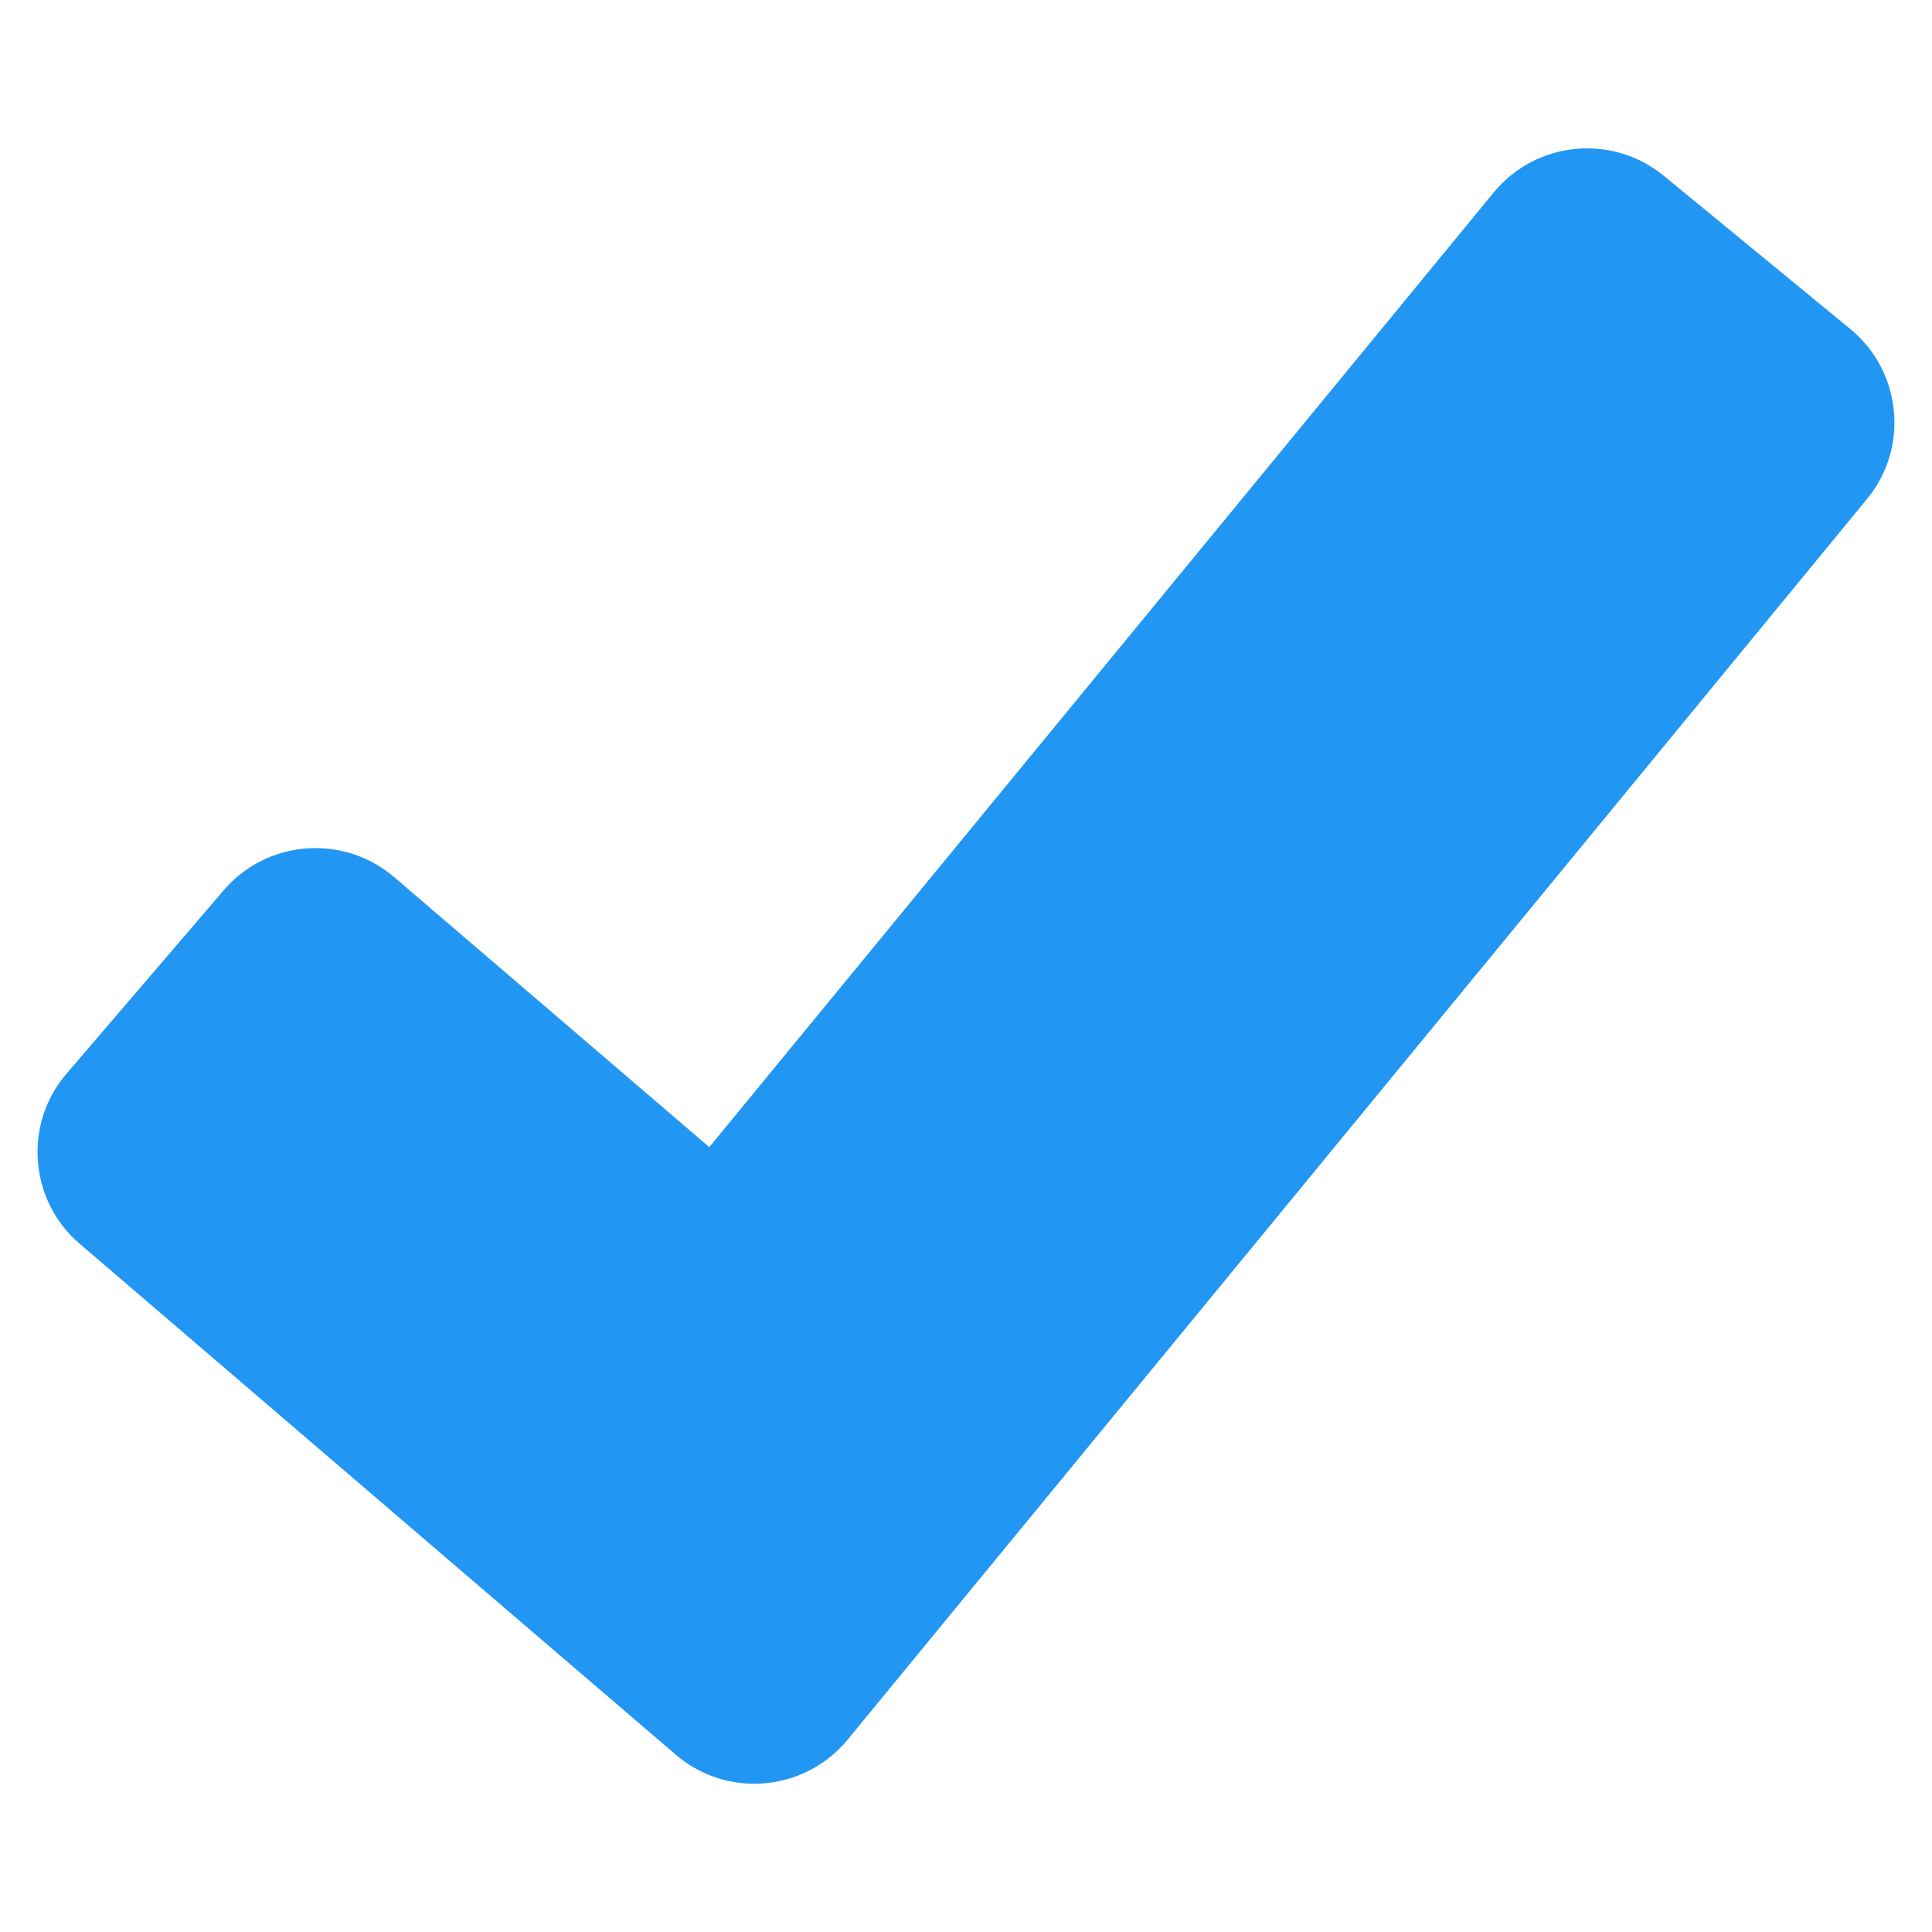
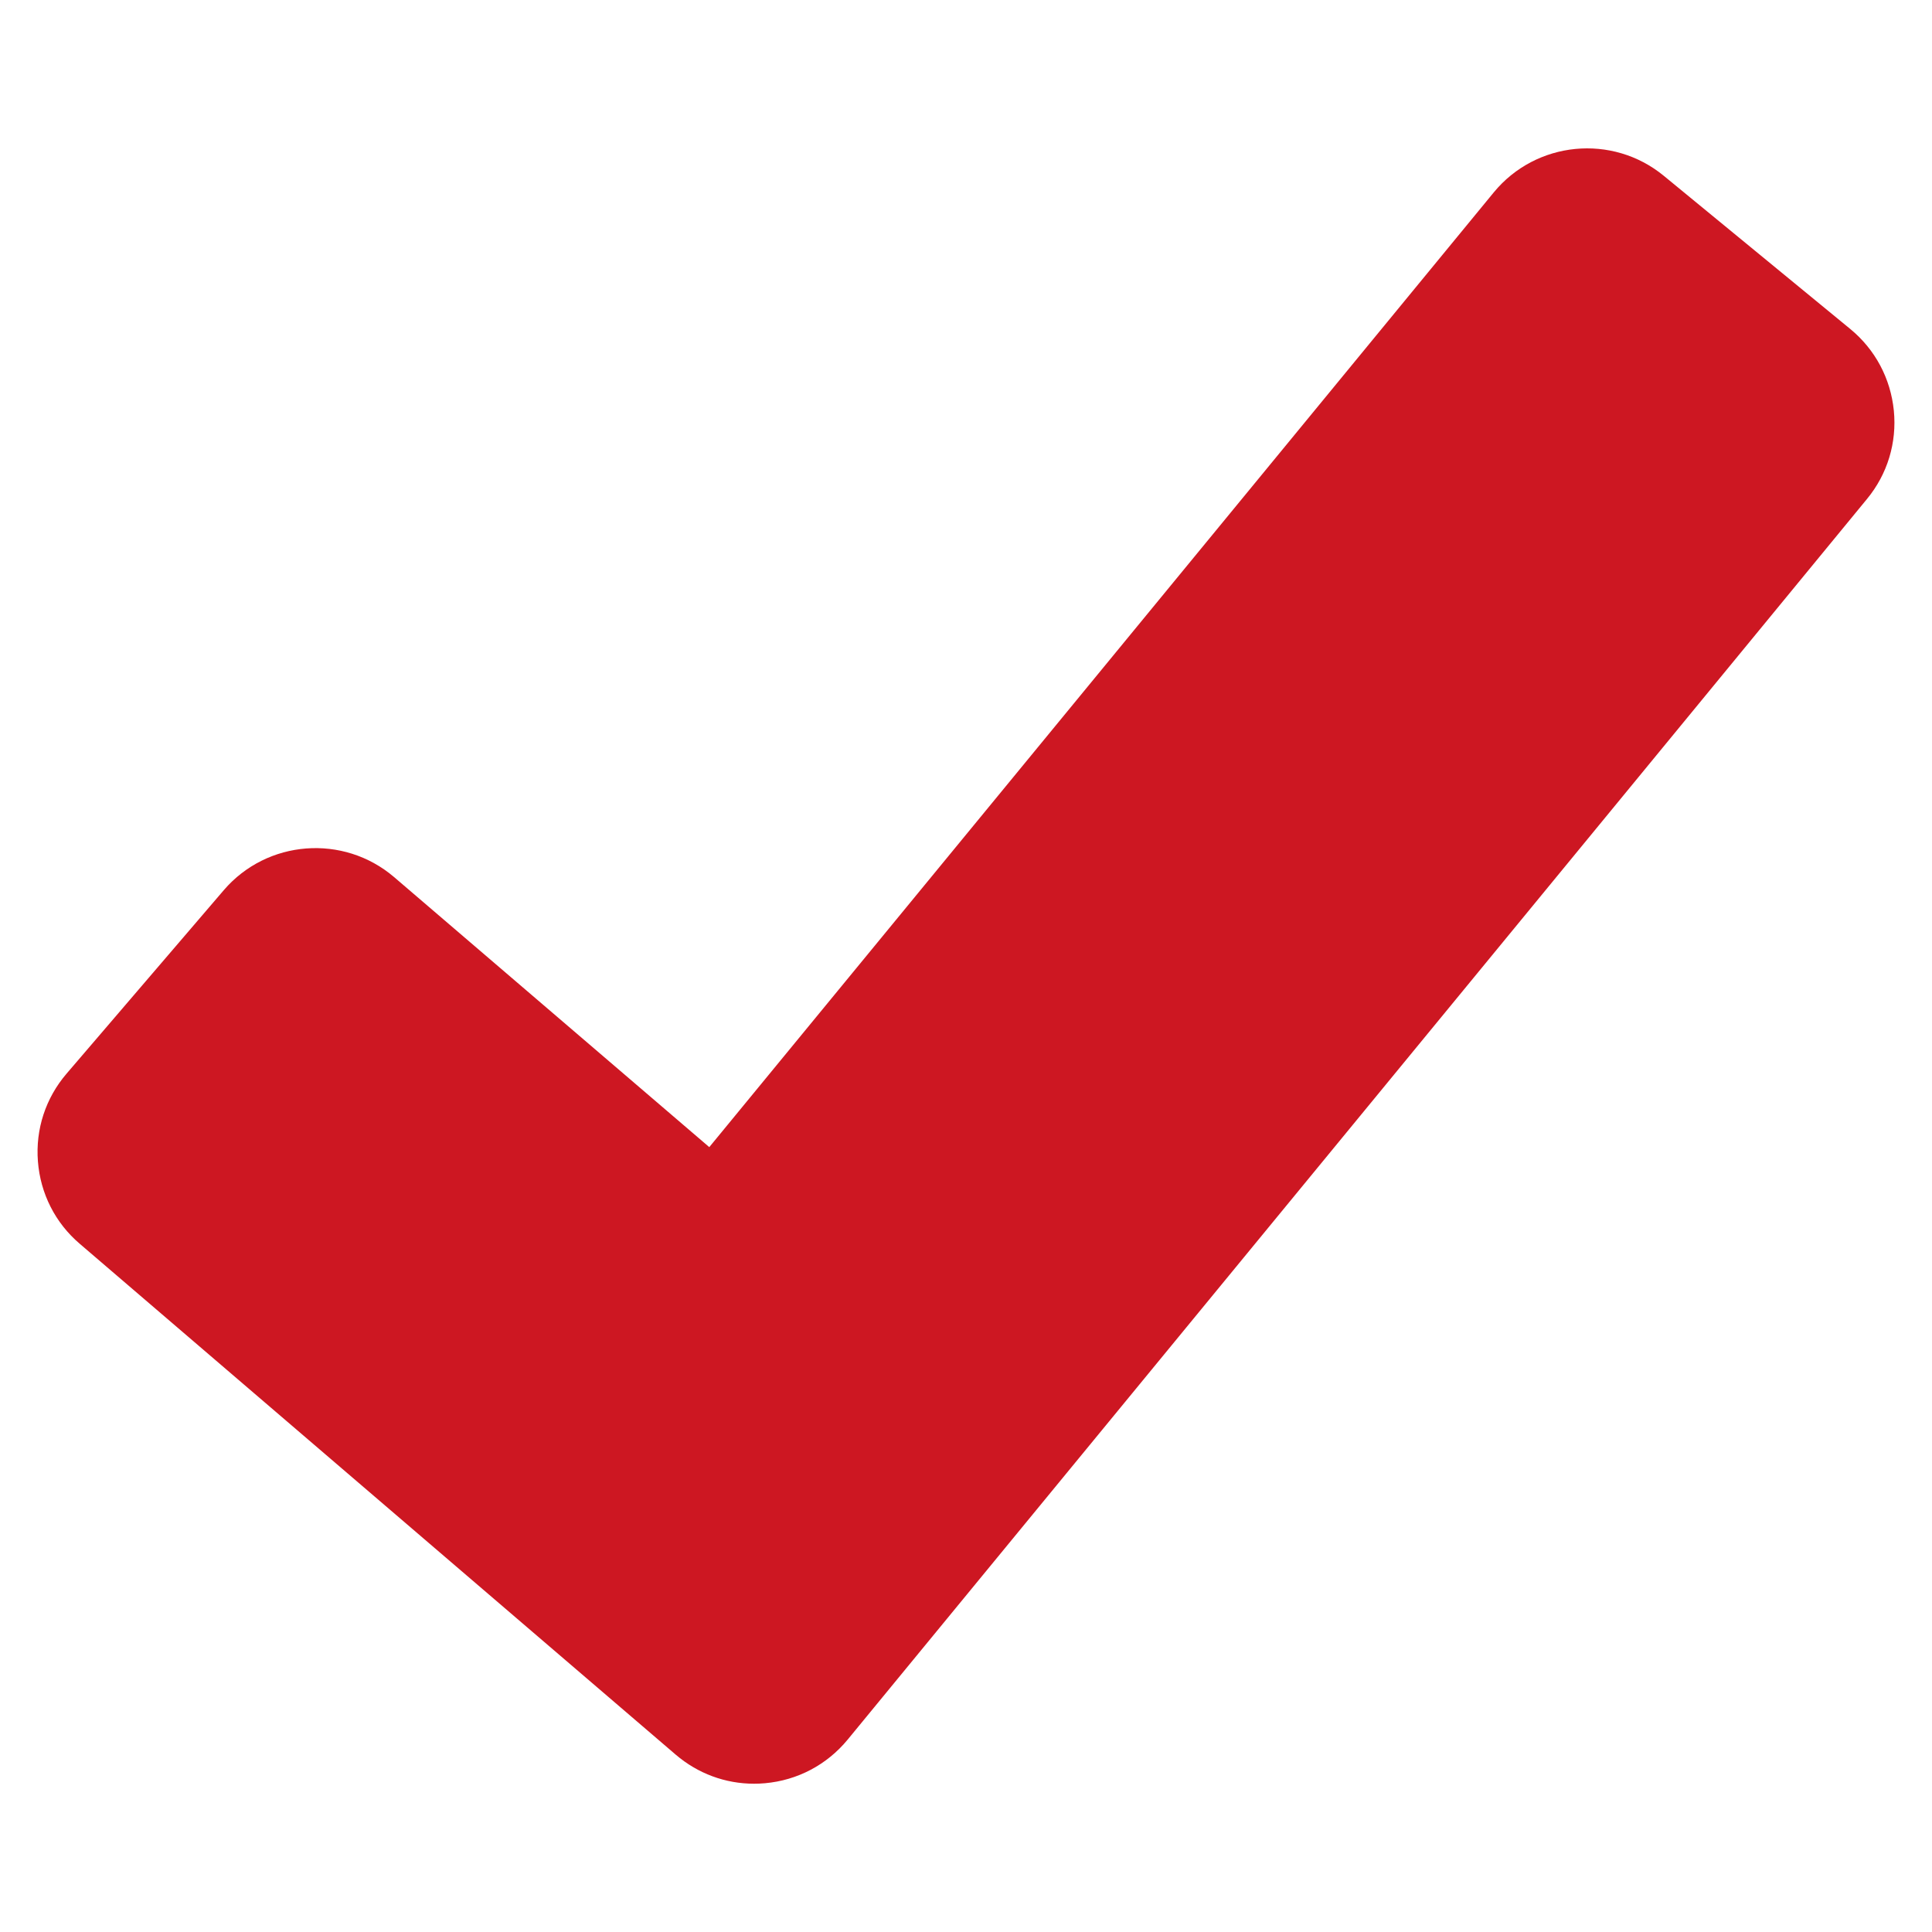
- <svg xmlns="http://www.w3.org/2000/svg" id="color" enable-background="new 0 0 24 24" height="512" viewBox="0 0 24 24" width="512">
-   <path d="m23.526 5.101c-.04-.399-.231-.759-.541-1.014l-2.318-1.904c-.639-.524-1.585-.432-2.111.207l-9.745 11.86-3.916-3.355c-.628-.536-1.576-.465-2.115.163l-1.952 2.278c-.261.304-.388.691-.357 1.091s.215.764.52 1.024l7.403 6.346c.275.235.616.361.974.361.044 0 .089-.002.134-.006.405-.036.77-.229 1.028-.542l12.662-15.411c.255-.309.373-.7.334-1.098z" fill="#2196f3" />
+ <svg xmlns="http://www.w3.org/2000/svg" id="color" enable-background="new 0 0 24 24" height="512" viewBox="0 0 24 24" width="512" version="1.1">
+   <defs id="defs7" />
+   <path d="m23.526 5.101c-.04-.399-.231-.759-.541-1.014l-2.318-1.904c-.639-.524-1.585-.432-2.111.207l-9.745 11.86-3.916-3.355c-.628-.536-1.576-.465-2.115.163l-1.952 2.278c-.261.304-.388.691-.357 1.091s.215.764.52 1.024l7.403 6.346c.275.235.616.361.974.361.044 0 .089-.002.134-.006.405-.036.77-.229 1.028-.542l12.662-15.411c.255-.309.373-.7.334-1.098z" fill="#2196f3" id="path2" style="fill:#cd1722;fill-opacity:1" />
</svg>
